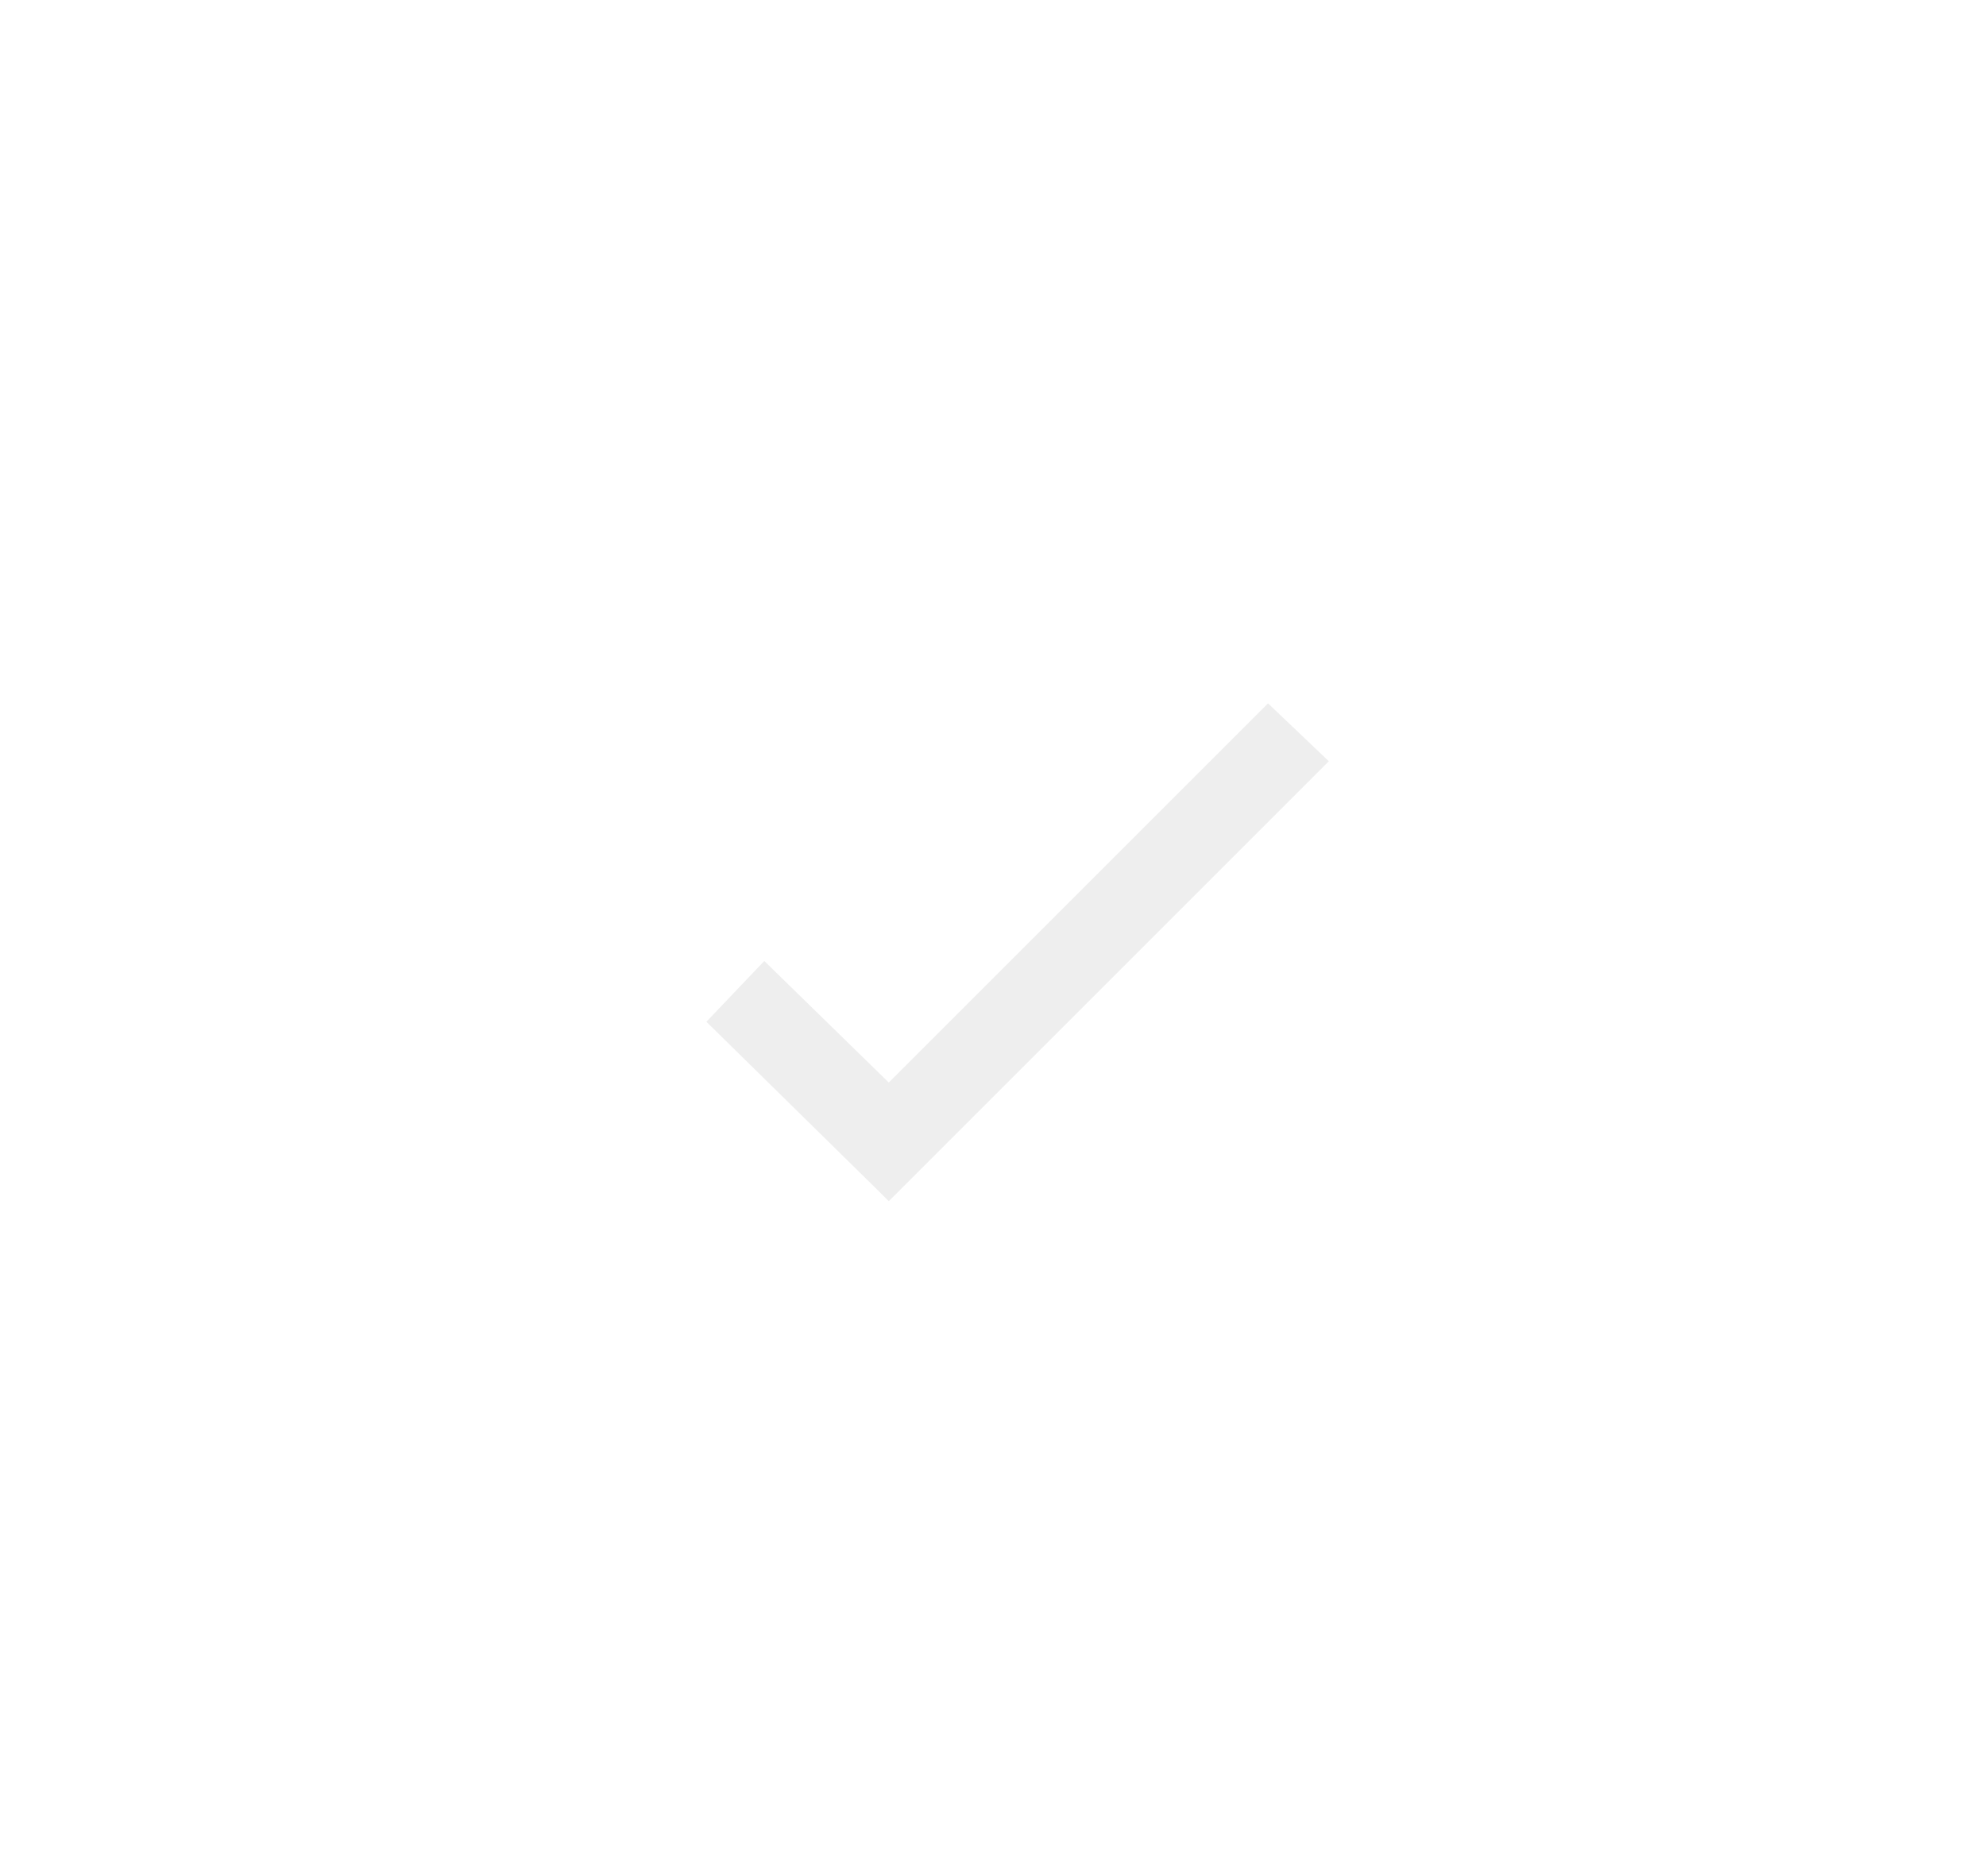
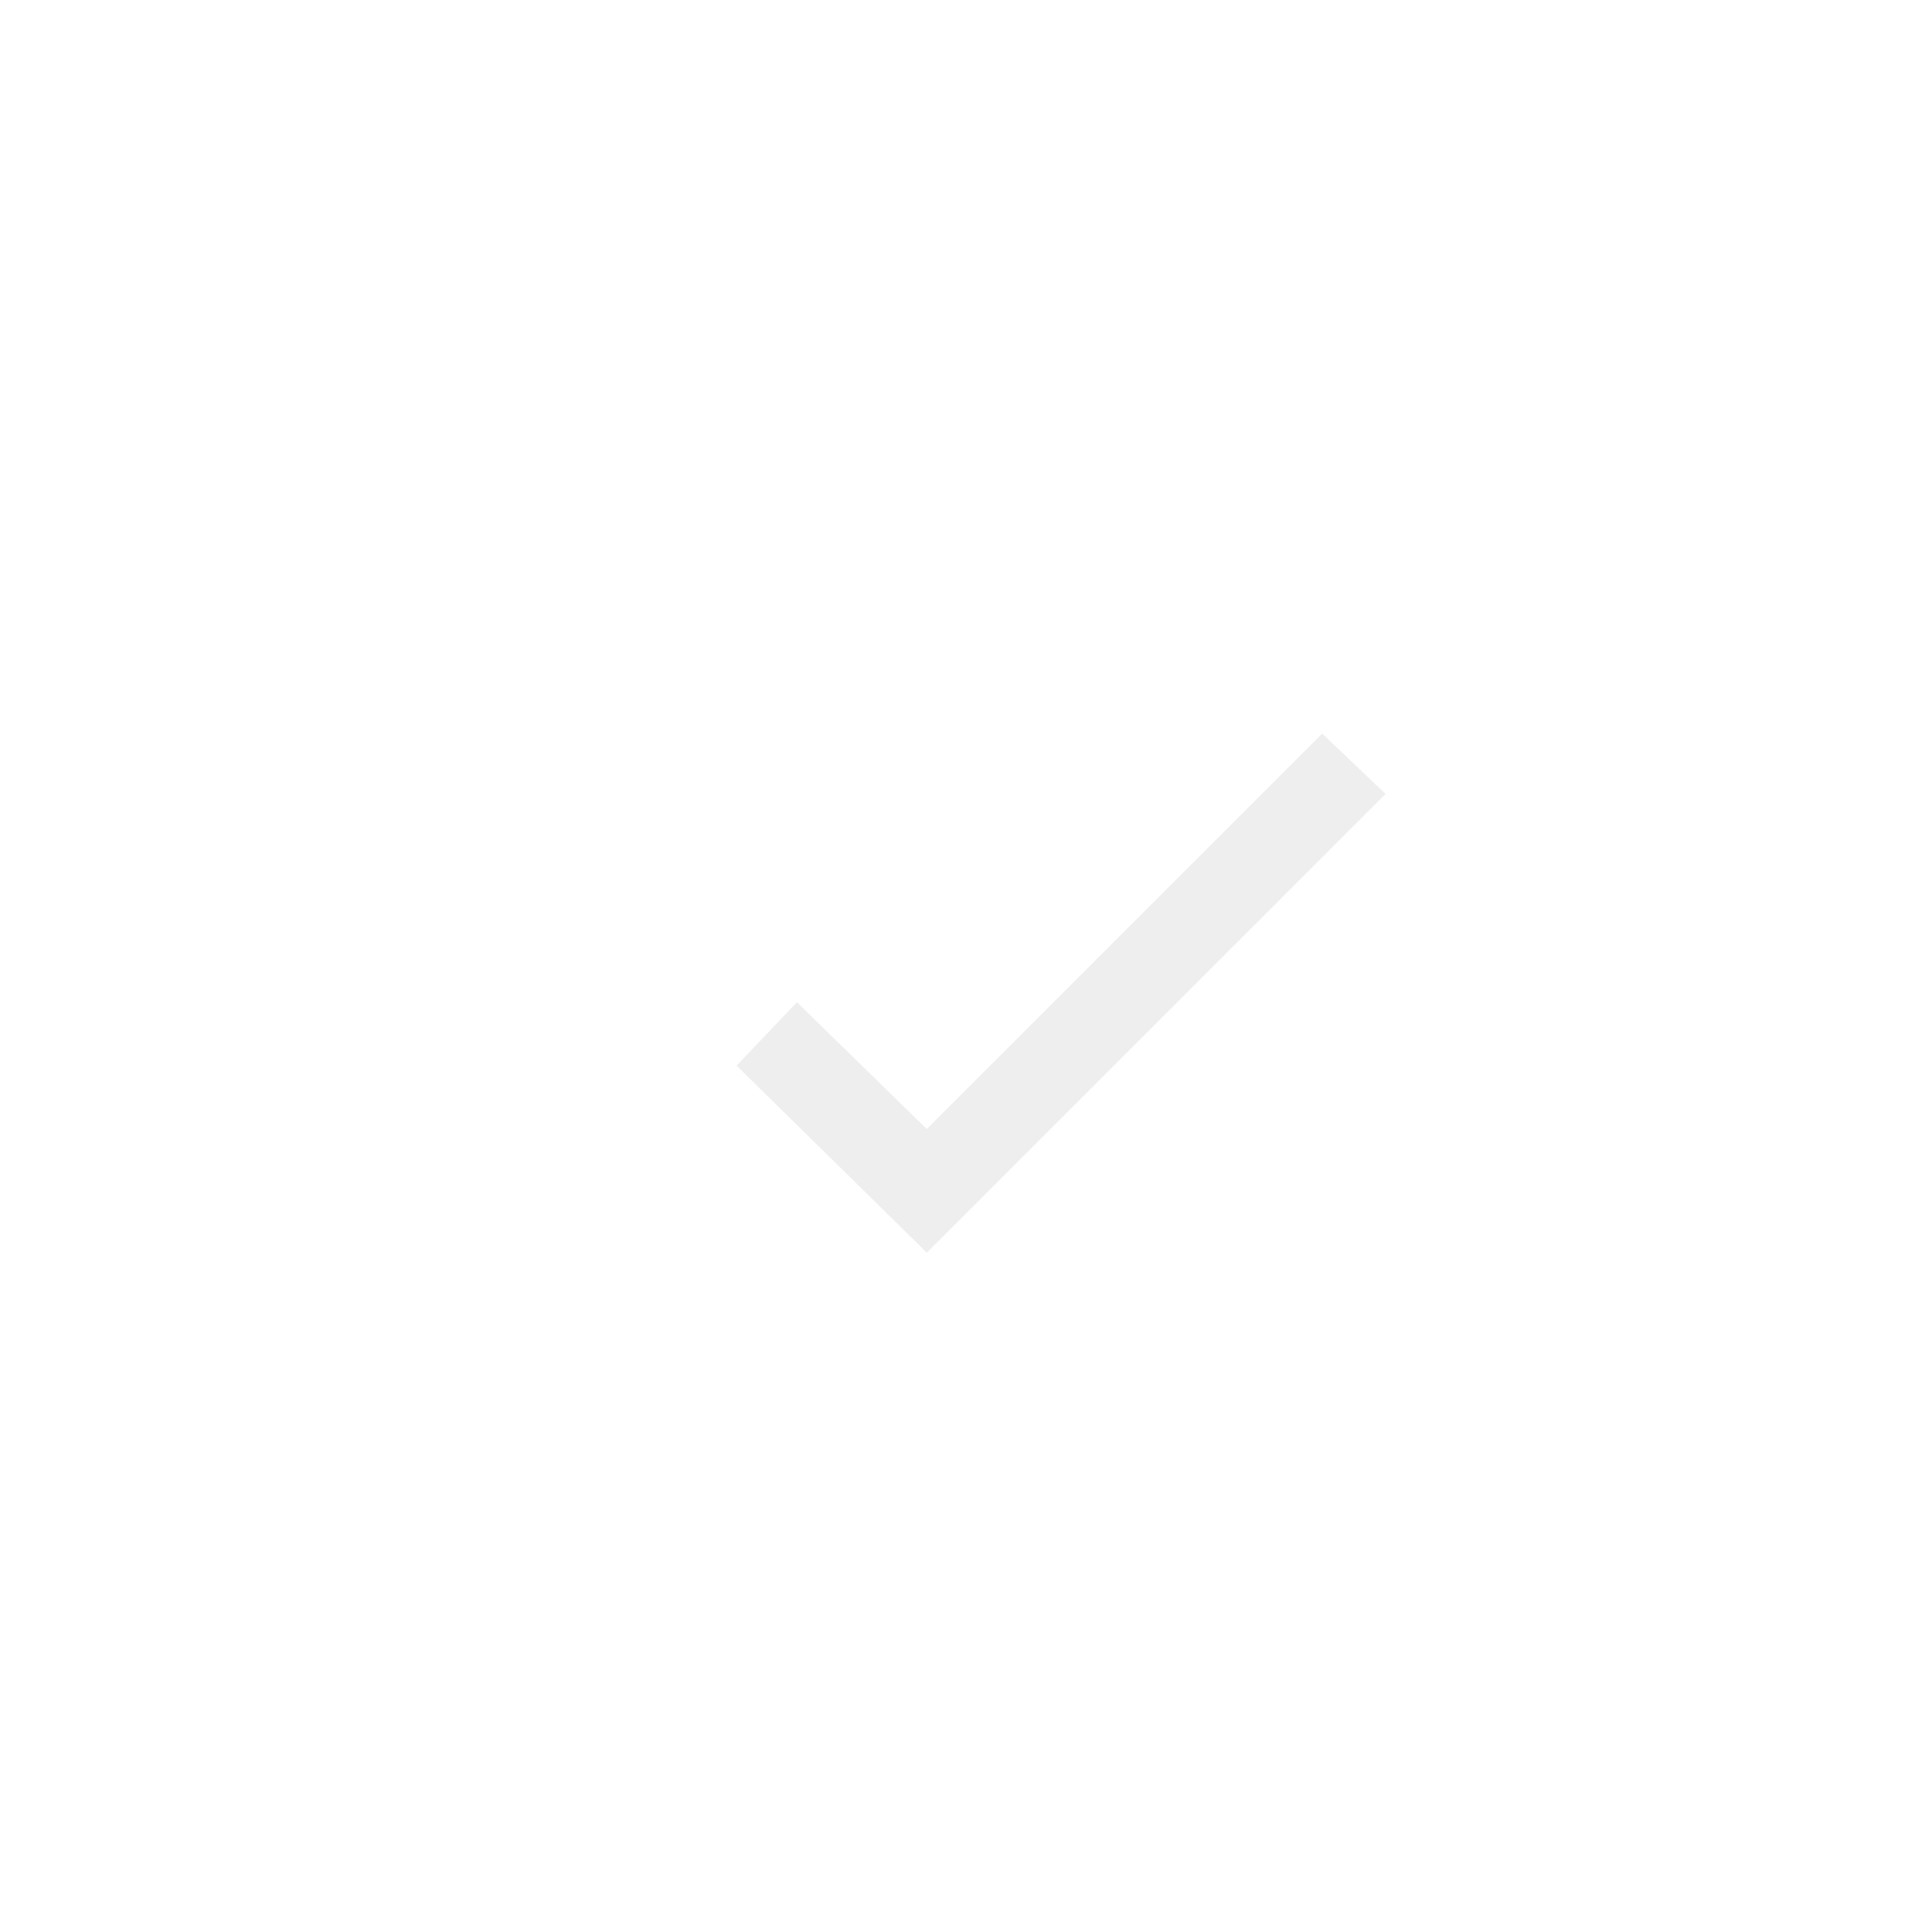
- <svg xmlns="http://www.w3.org/2000/svg" version="1.1" id="Layer_1" x="0px" y="0px" viewBox="0 0 68.6 64.8" style="enable-background:new 0 0 68.6 64.8;" xml:space="preserve">
+ <svg xmlns="http://www.w3.org/2000/svg" version="1.1" id="Layer_1" x="0px" y="0px" viewBox="0 0 64 64" style="enable-background:new 0 0 64 64;" xml:space="preserve" preserveAspectRatio="xMinYMid" width="64" height="64">
  <polygon points="45.9,26.3 43.8,24.3 30.7,37.4 26.4,33.2 24.4,35.3 30.3,41.1 30.3,41.1 30.7,41.5 " fill="#EEE" />
</svg>
